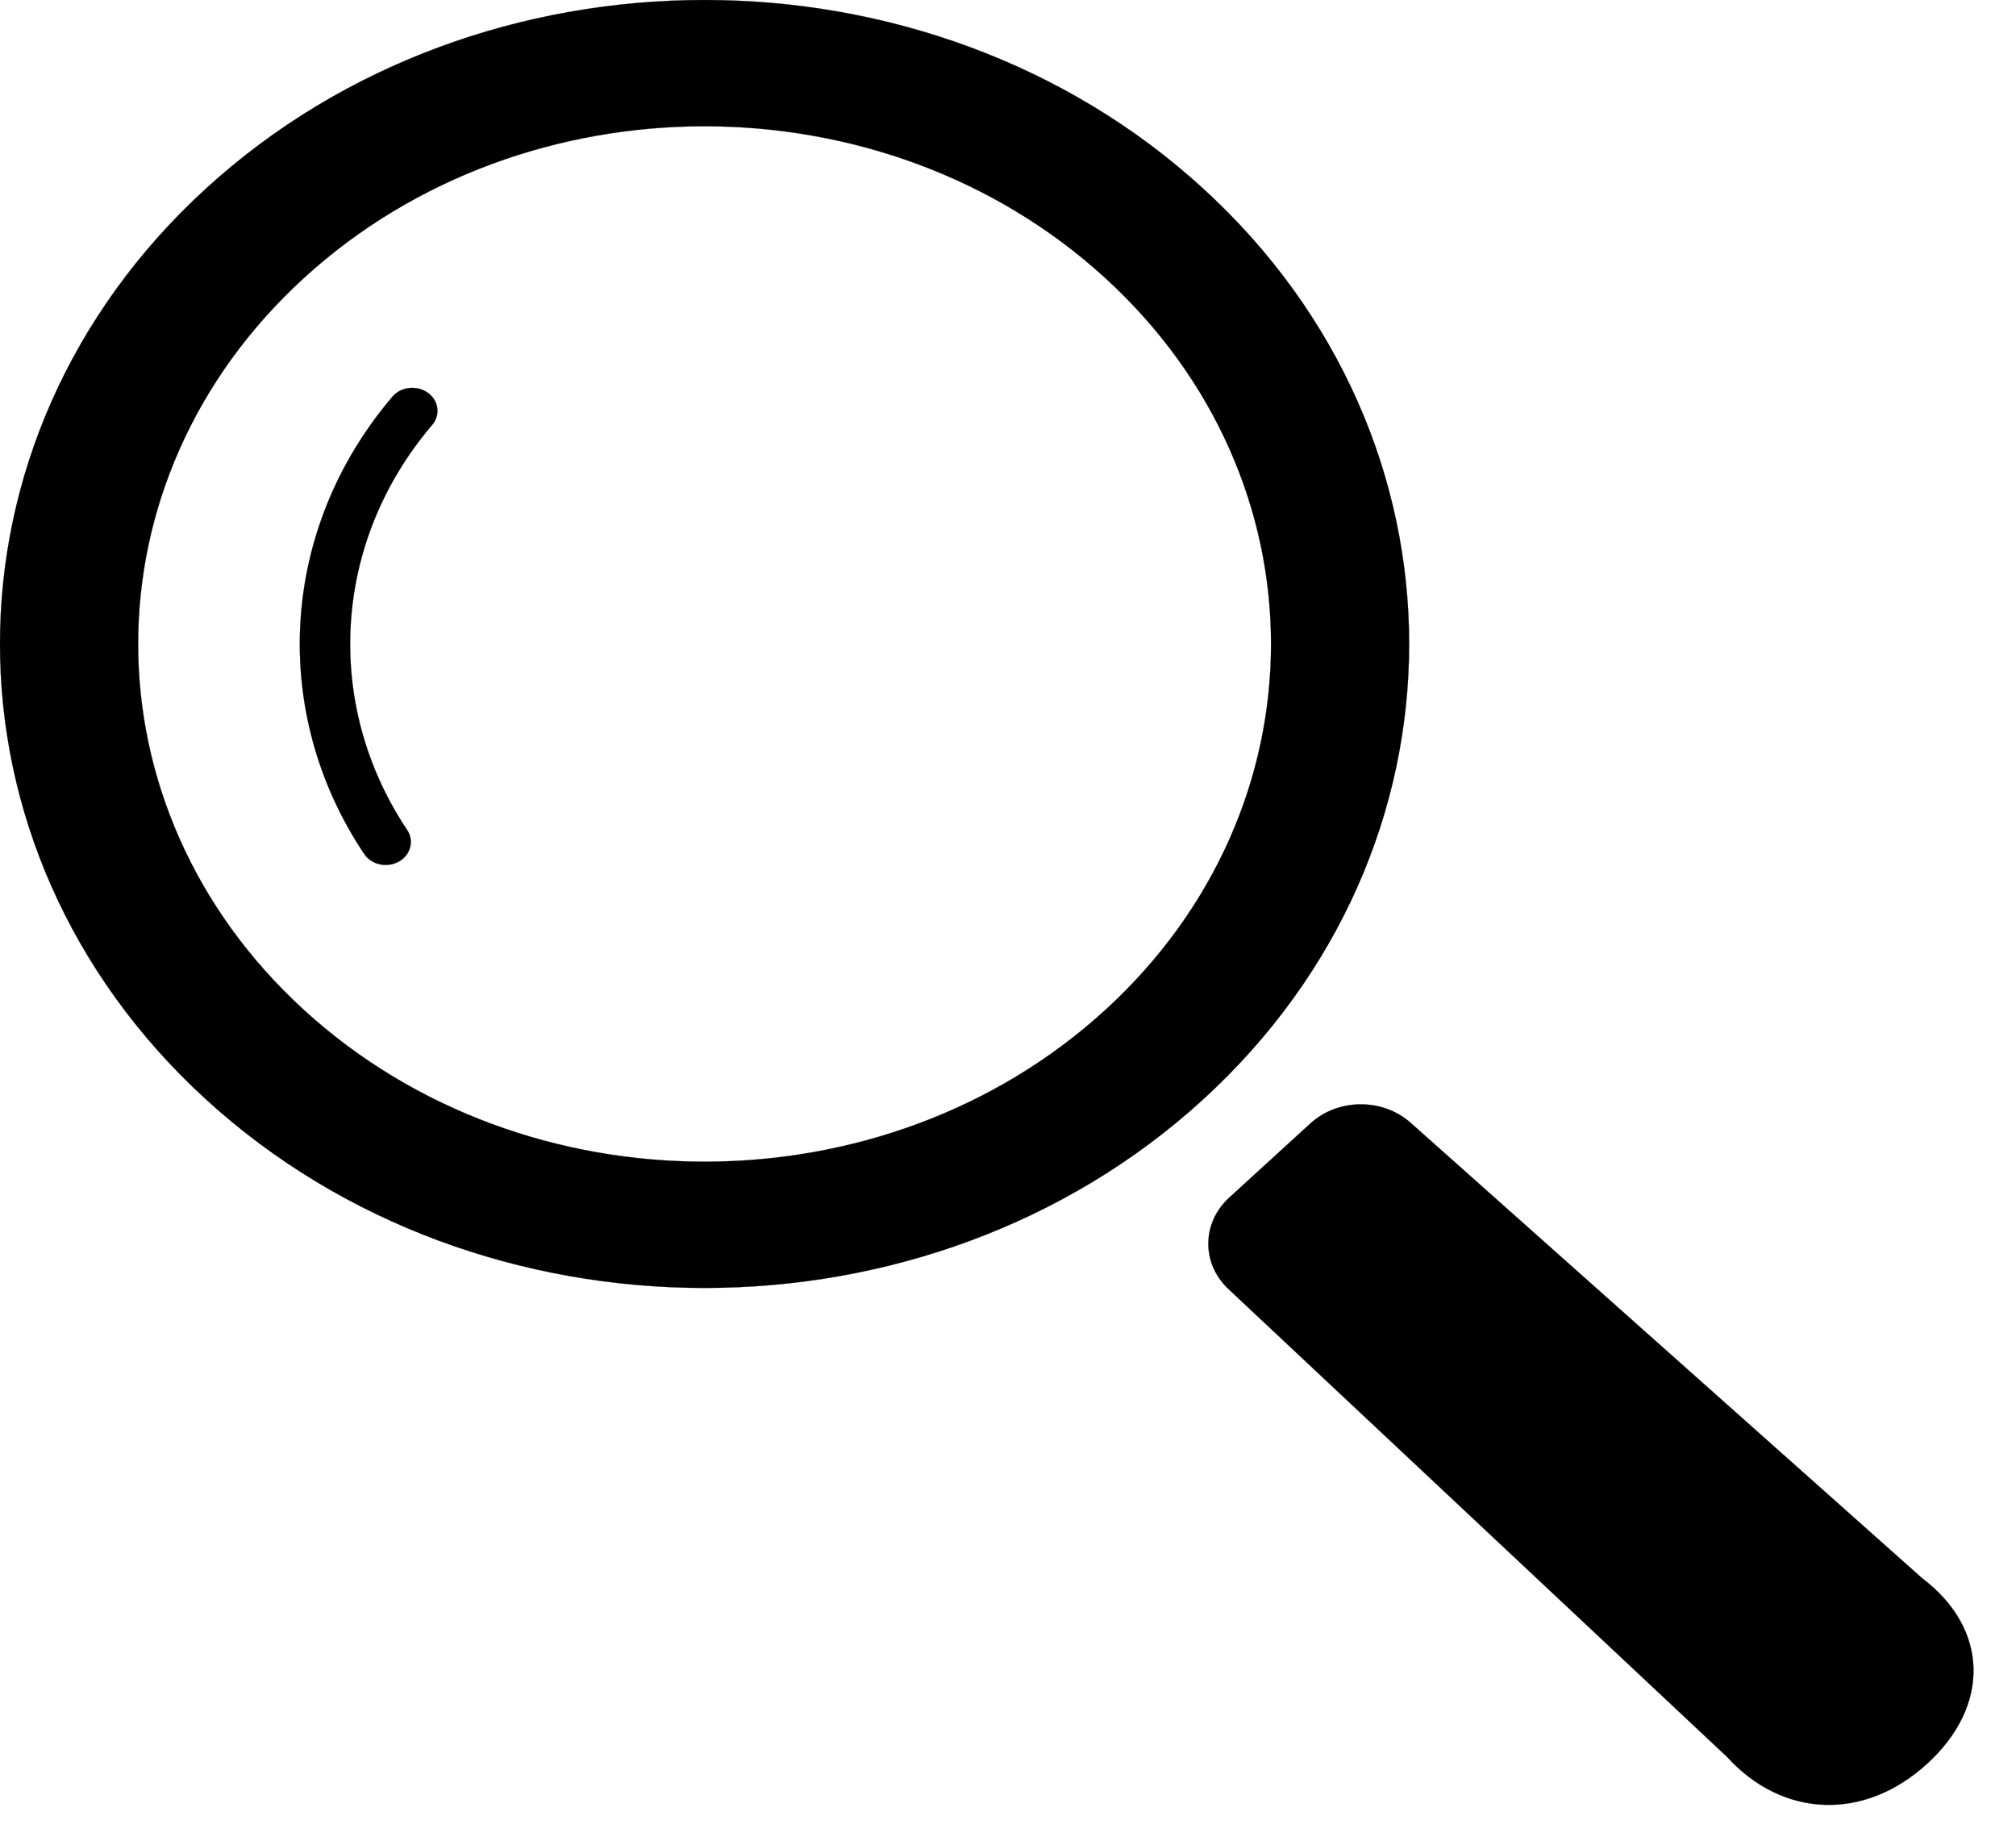
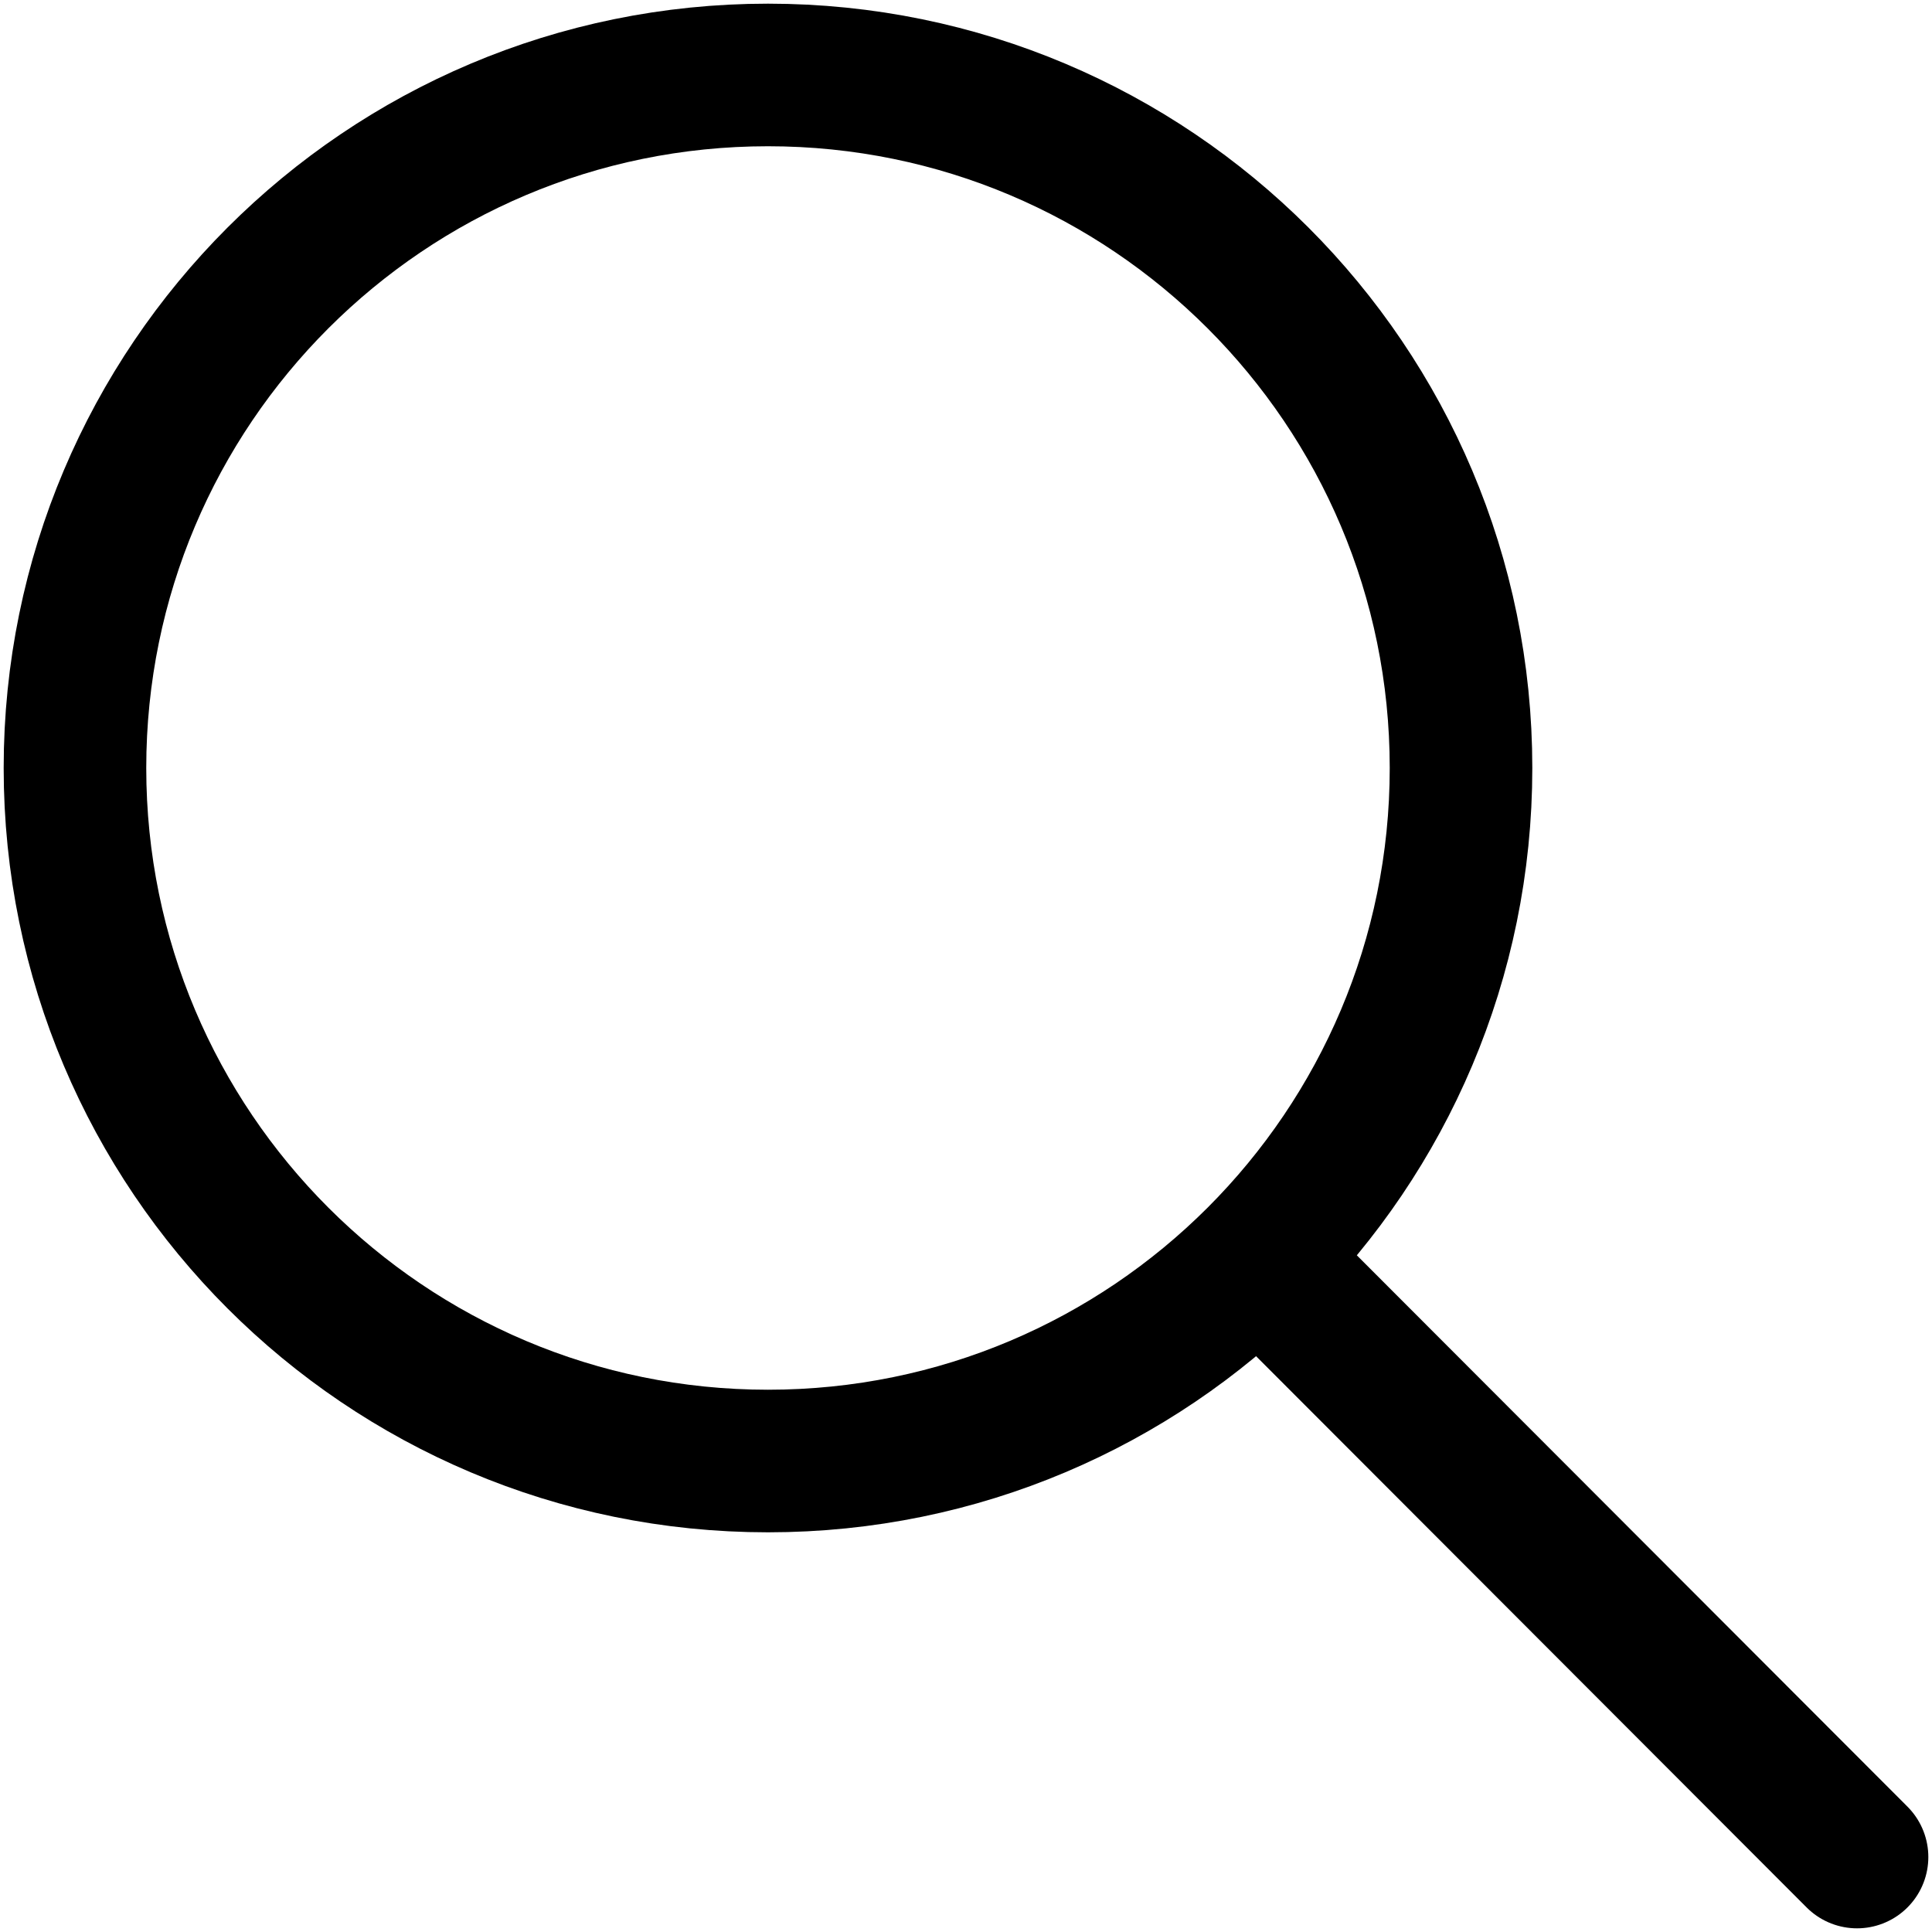
- <svg xmlns="http://www.w3.org/2000/svg" width="47" height="43" viewBox="0 0 47 43" fill="none">
-   <path d="M28.046 4.392C21.639 -1.464 11.214 -1.464 4.806 4.392C-1.602 10.249 -1.602 19.778 4.806 25.635C11.214 31.491 21.639 31.491 28.046 25.635C34.454 19.778 34.454 10.249 28.046 4.392ZM25.765 23.549C20.608 28.262 12.245 28.262 7.088 23.548C1.931 18.835 1.931 11.191 7.088 6.479C12.245 1.765 20.607 1.765 25.764 6.479C30.921 11.192 30.922 18.835 25.765 23.549Z" fill="black" stroke="black" stroke-width="0.004" />
-   <path d="M9.149 9.248C6.509 12.349 6.289 16.615 8.49 19.908C8.659 20.162 9.021 20.241 9.298 20.087C9.573 19.932 9.661 19.602 9.492 19.35C7.544 16.436 7.738 12.648 10.074 9.908C10.274 9.675 10.228 9.338 9.972 9.156C9.717 8.974 9.348 9.015 9.149 9.248Z" fill="black" stroke="black" stroke-width="0.004" />
-   <path d="M44.815 36.797L32.888 26.178C32.235 25.597 31.194 25.604 30.549 26.192L28.658 27.921C28.014 28.509 28.007 29.461 28.644 30.057L40.261 40.958C41.551 42.381 43.457 42.466 44.929 41.119C46.404 39.774 46.371 37.975 44.815 36.797Z" fill="black" stroke="black" stroke-width="0.004" />
+ <svg xmlns="http://www.w3.org/2000/svg" width="45" height="45" viewBox="0 0 45 45" fill="none">
+   <path d="M29.311 29.293L43.254 43.254M34.03 17.888C34.03 26.803 26.803 34.03 17.888 34.03C8.973 34.03 1.746 26.803 1.746 17.888C1.746 8.973 8.973 1.746 17.888 1.746C26.803 1.746 34.03 8.973 34.03 17.888Z" stroke="black" stroke-width="3.321" stroke-linecap="round" stroke-linejoin="round" />
</svg>
